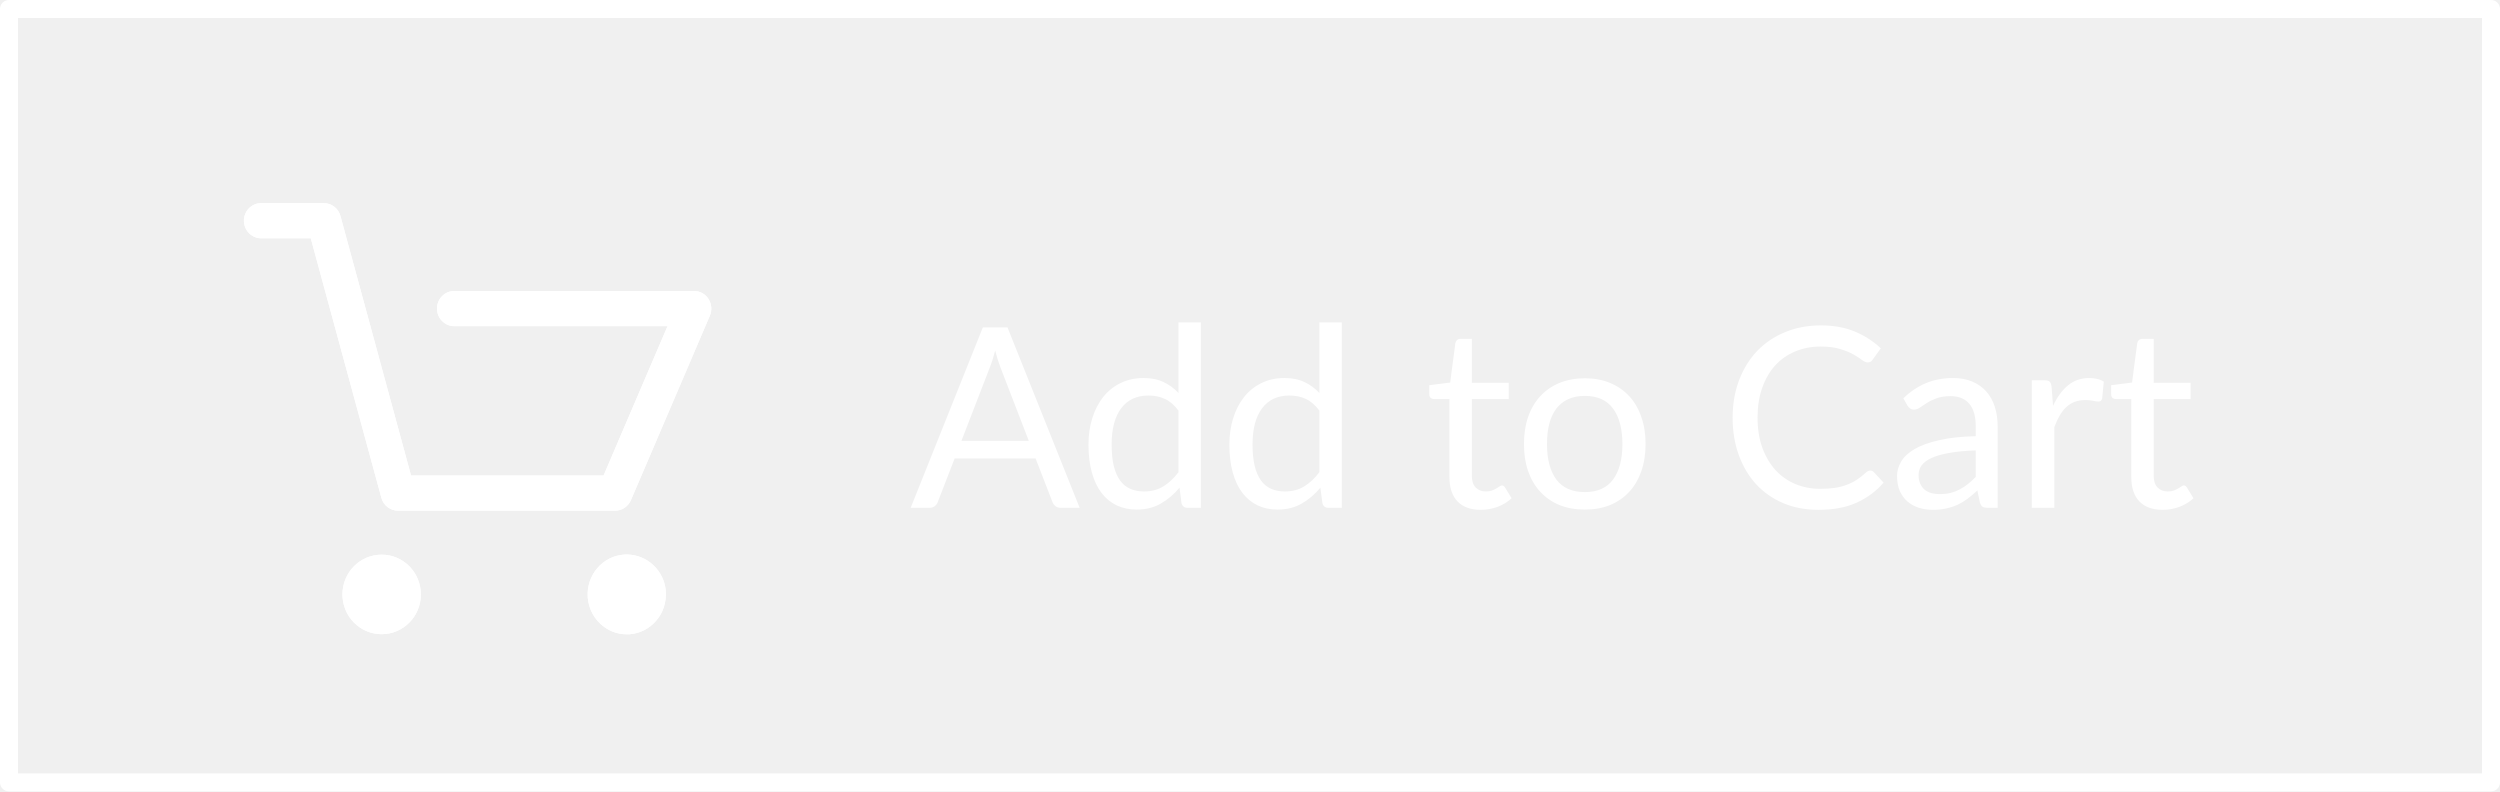
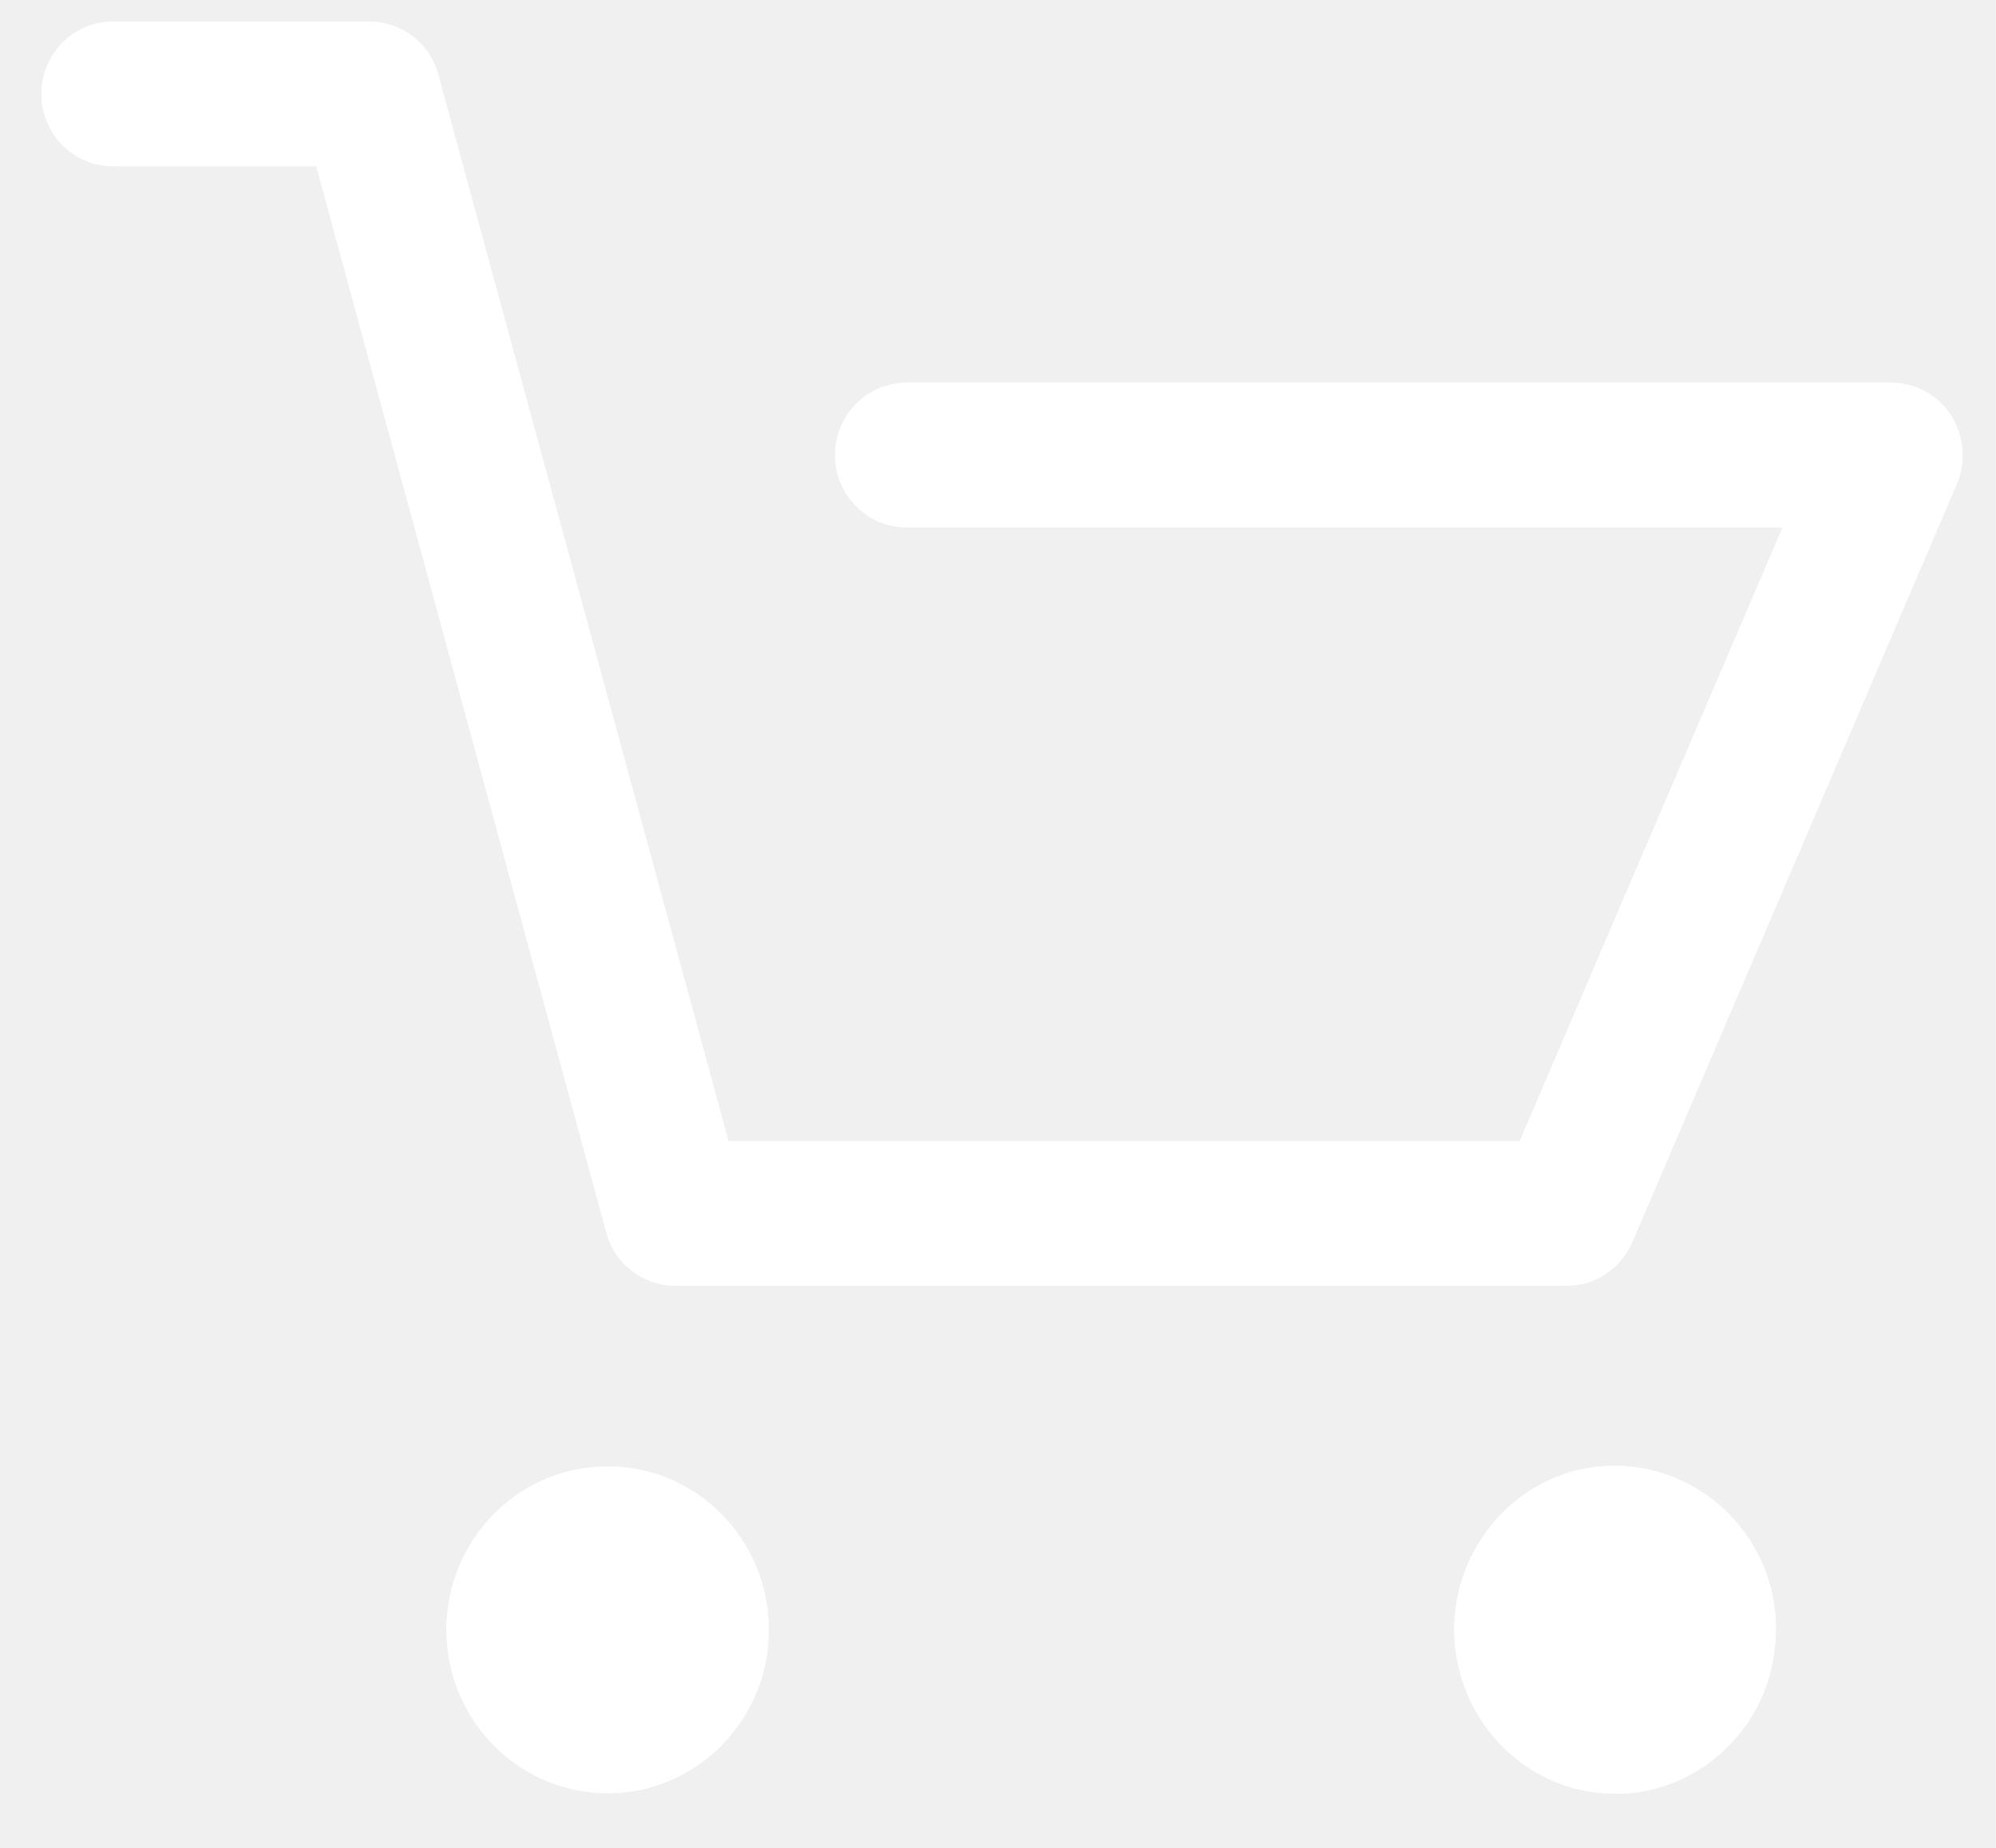
- <svg xmlns="http://www.w3.org/2000/svg" width="139" height="44" viewBox="0 0 139 44" fill="none">
-   <path d="M138.5 0.5H0.5V43.5H138.5V0.5Z" stroke="white" stroke-linejoin="round" />
-   <path d="M34.952 34.266H34.84C34.231 34.266 33.719 33.767 33.675 33.129C33.63 32.46 34.119 31.878 34.764 31.834C34.789 31.832 34.816 31.831 34.842 31.831C35.459 31.831 35.975 32.321 36.021 32.948C36.033 33.197 35.993 33.551 35.737 33.843L35.731 33.85L35.725 33.857C35.529 34.091 35.262 34.232 34.952 34.266ZM21.22 34.26C20.57 34.26 20.04 33.717 20.04 33.05C20.04 32.383 20.57 31.84 21.22 31.84C21.871 31.84 22.4 32.383 22.4 33.05C22.4 33.717 21.871 34.26 21.22 34.26Z" fill="white" />
-   <path d="M34.877 33.266C34.922 33.255 34.943 33.234 34.961 33.213C34.968 33.204 34.976 33.195 34.984 33.185C35.02 33.144 35.024 33.055 35.023 33.011C35.01 32.904 34.919 32.831 34.842 32.831C34.838 32.831 34.834 32.832 34.832 32.832C34.754 32.837 34.666 32.941 34.672 33.062C34.682 33.179 34.768 33.266 34.84 33.266H34.877ZM21.22 33.26C21.319 33.26 21.4 33.166 21.4 33.05C21.4 32.934 21.319 32.84 21.22 32.84C21.121 32.84 21.04 32.934 21.04 33.05C21.04 33.166 21.121 33.26 21.22 33.26ZM35 35.266C34.952 35.266 34.888 35.266 34.84 35.266C33.702 35.266 32.757 34.355 32.677 33.198C32.597 31.993 33.494 30.918 34.696 30.836C34.745 30.833 34.793 30.831 34.842 30.831C35.98 30.831 36.942 31.732 37.02 32.888C37.051 33.492 36.875 34.061 36.49 34.501C36.106 34.958 35.577 35.218 35 35.266ZM21.22 35.26C20.016 35.26 19.04 34.271 19.04 33.05C19.04 31.829 20.016 30.84 21.22 30.84C22.424 30.84 23.4 31.829 23.4 33.05C23.4 34.271 22.424 35.26 21.22 35.26ZM34.199 28.394H22.134C21.701 28.394 21.316 28.101 21.204 27.677L17.278 13.248H14.522C13.994 13.248 13.561 12.809 13.561 12.27C13.561 11.733 13.994 11.293 14.522 11.293H18C18.432 11.293 18.816 11.586 18.929 12.01L22.854 26.439H33.558L37.115 18.134H25.258C24.729 18.134 24.296 17.694 24.296 17.157C24.296 16.619 24.729 16.179 25.258 16.179H38.589C38.91 16.179 39.215 16.342 39.39 16.619C39.566 16.895 39.599 17.237 39.47 17.547L35.08 27.807C34.92 28.165 34.583 28.394 34.199 28.394Z" fill="white" />
-   <path d="M34.877 33.266C34.922 33.255 34.943 33.234 34.961 33.213C34.968 33.204 34.976 33.195 34.984 33.185C35.02 33.144 35.024 33.055 35.023 33.011C35.01 32.904 34.919 32.831 34.842 32.831C34.838 32.831 34.834 32.832 34.832 32.832C34.754 32.837 34.666 32.941 34.672 33.062C34.682 33.179 34.768 33.266 34.84 33.266H34.877ZM21.22 33.26C21.319 33.26 21.4 33.166 21.4 33.05C21.4 32.934 21.319 32.84 21.22 32.84C21.121 32.84 21.04 32.934 21.04 33.05C21.04 33.166 21.121 33.26 21.22 33.26ZM35 35.266C34.952 35.266 34.888 35.266 34.84 35.266C33.702 35.266 32.757 34.355 32.677 33.198C32.597 31.993 33.494 30.918 34.696 30.836C34.745 30.833 34.793 30.831 34.842 30.831C35.98 30.831 36.942 31.732 37.02 32.888C37.051 33.492 36.875 34.061 36.49 34.501C36.106 34.958 35.577 35.218 35 35.266ZM21.22 35.26C20.016 35.26 19.04 34.271 19.04 33.05C19.04 31.829 20.016 30.84 21.22 30.84C22.424 30.84 23.4 31.829 23.4 33.05C23.4 34.271 22.424 35.26 21.22 35.26ZM34.199 28.394H22.134C21.701 28.394 21.316 28.101 21.204 27.677L17.278 13.248H14.522C13.994 13.248 13.561 12.809 13.561 12.27C13.561 11.733 13.994 11.293 14.522 11.293H18C18.432 11.293 18.816 11.586 18.929 12.01L22.854 26.439H33.558L37.115 18.134H25.258C24.729 18.134 24.296 17.694 24.296 17.157C24.296 16.619 24.729 16.179 25.258 16.179H38.589C38.91 16.179 39.215 16.342 39.39 16.619C39.566 16.895 39.599 17.237 39.47 17.547L35.08 27.807C34.92 28.165 34.583 28.394 34.199 28.394Z" fill="white" />
-   <path d="M57.201 24.511L55.626 20.43C55.579 20.309 55.53 20.169 55.479 20.01C55.428 19.847 55.379 19.674 55.332 19.492C55.234 19.87 55.134 20.185 55.031 20.437L53.456 24.511H57.201ZM60.029 28.235H58.979C58.858 28.235 58.76 28.205 58.685 28.144C58.61 28.083 58.554 28.006 58.517 27.913L57.579 25.491H53.078L52.14 27.913C52.112 27.997 52.058 28.072 51.979 28.137C51.9 28.202 51.802 28.235 51.685 28.235H50.635L54.646 18.204H56.018L60.029 28.235ZM65.524 22.831C65.291 22.518 65.039 22.301 64.768 22.18C64.498 22.054 64.194 21.991 63.858 21.991C63.2 21.991 62.694 22.227 62.339 22.698C61.985 23.169 61.807 23.841 61.807 24.714C61.807 25.176 61.847 25.573 61.926 25.904C62.006 26.231 62.122 26.501 62.276 26.716C62.43 26.926 62.619 27.08 62.843 27.178C63.067 27.276 63.322 27.325 63.606 27.325C64.017 27.325 64.374 27.232 64.677 27.045C64.985 26.858 65.268 26.595 65.524 26.254V22.831ZM66.77 17.924V28.235H66.028C65.851 28.235 65.739 28.149 65.692 27.976L65.58 27.115C65.277 27.479 64.932 27.773 64.544 27.997C64.157 28.221 63.709 28.333 63.2 28.333C62.794 28.333 62.426 28.256 62.094 28.102C61.763 27.943 61.481 27.712 61.247 27.409C61.014 27.106 60.834 26.728 60.708 26.275C60.582 25.822 60.519 25.302 60.519 24.714C60.519 24.191 60.589 23.706 60.729 23.258C60.869 22.805 61.07 22.413 61.331 22.082C61.593 21.751 61.912 21.492 62.29 21.305C62.673 21.114 63.102 21.018 63.578 21.018C64.012 21.018 64.383 21.093 64.691 21.242C65.004 21.387 65.282 21.59 65.524 21.851V17.924H66.77ZM73.358 22.831C73.125 22.518 72.873 22.301 72.602 22.18C72.332 22.054 72.028 21.991 71.692 21.991C71.034 21.991 70.528 22.227 70.173 22.698C69.819 23.169 69.641 23.841 69.641 24.714C69.641 25.176 69.681 25.573 69.76 25.904C69.84 26.231 69.956 26.501 70.11 26.716C70.264 26.926 70.453 27.08 70.677 27.178C70.901 27.276 71.156 27.325 71.44 27.325C71.851 27.325 72.208 27.232 72.511 27.045C72.819 26.858 73.102 26.595 73.358 26.254V22.831ZM74.604 17.924V28.235H73.862C73.685 28.235 73.573 28.149 73.526 27.976L73.414 27.115C73.111 27.479 72.766 27.773 72.378 27.997C71.991 28.221 71.543 28.333 71.034 28.333C70.628 28.333 70.26 28.256 69.928 28.102C69.597 27.943 69.315 27.712 69.081 27.409C68.848 27.106 68.668 26.728 68.542 26.275C68.416 25.822 68.353 25.302 68.353 24.714C68.353 24.191 68.423 23.706 68.563 23.258C68.703 22.805 68.904 22.413 69.165 22.082C69.427 21.751 69.746 21.492 70.124 21.305C70.507 21.114 70.936 21.018 71.412 21.018C71.846 21.018 72.217 21.093 72.525 21.242C72.838 21.387 73.116 21.59 73.358 21.851V17.924H74.604ZM82.331 28.347C81.771 28.347 81.34 28.191 81.036 27.878C80.738 27.565 80.588 27.115 80.588 26.527V22.187H79.734C79.66 22.187 79.597 22.166 79.545 22.124C79.494 22.077 79.468 22.007 79.468 21.914V21.417L80.63 21.27L80.917 19.079C80.931 19.009 80.962 18.953 81.008 18.911C81.06 18.864 81.125 18.841 81.204 18.841H81.834V21.284H83.885V22.187H81.834V26.443C81.834 26.742 81.907 26.963 82.051 27.108C82.196 27.253 82.383 27.325 82.611 27.325C82.742 27.325 82.854 27.309 82.947 27.276C83.045 27.239 83.129 27.199 83.199 27.157C83.269 27.115 83.328 27.078 83.374 27.045C83.426 27.008 83.47 26.989 83.507 26.989C83.573 26.989 83.631 27.029 83.682 27.108L84.046 27.703C83.832 27.904 83.573 28.062 83.269 28.179C82.966 28.291 82.653 28.347 82.331 28.347ZM88.12 21.032C88.638 21.032 89.105 21.118 89.52 21.291C89.935 21.464 90.29 21.709 90.584 22.026C90.878 22.343 91.102 22.728 91.256 23.181C91.415 23.629 91.494 24.131 91.494 24.686C91.494 25.246 91.415 25.75 91.256 26.198C91.102 26.646 90.878 27.029 90.584 27.346C90.29 27.663 89.935 27.908 89.52 28.081C89.105 28.249 88.638 28.333 88.12 28.333C87.597 28.333 87.126 28.249 86.706 28.081C86.29 27.908 85.936 27.663 85.642 27.346C85.348 27.029 85.121 26.646 84.963 26.198C84.809 25.75 84.732 25.246 84.732 24.686C84.732 24.131 84.809 23.629 84.963 23.181C85.121 22.728 85.348 22.343 85.642 22.026C85.936 21.709 86.29 21.464 86.706 21.291C87.126 21.118 87.597 21.032 88.12 21.032ZM88.12 27.36C88.82 27.36 89.343 27.127 89.688 26.66C90.033 26.189 90.206 25.533 90.206 24.693C90.206 23.848 90.033 23.19 89.688 22.719C89.343 22.248 88.82 22.012 88.12 22.012C87.765 22.012 87.455 22.073 87.189 22.194C86.927 22.315 86.708 22.49 86.531 22.719C86.358 22.948 86.228 23.23 86.139 23.566C86.055 23.897 86.013 24.273 86.013 24.693C86.013 25.533 86.186 26.189 86.531 26.66C86.881 27.127 87.41 27.36 88.12 27.36ZM103.992 26.163C104.067 26.163 104.132 26.193 104.188 26.254L104.727 26.835C104.317 27.311 103.817 27.682 103.229 27.948C102.646 28.214 101.939 28.347 101.108 28.347C100.39 28.347 99.736 28.223 99.148 27.976C98.56 27.724 98.058 27.374 97.643 26.926C97.228 26.473 96.906 25.932 96.677 25.302C96.448 24.672 96.334 23.979 96.334 23.223C96.334 22.467 96.453 21.774 96.691 21.144C96.929 20.514 97.263 19.973 97.692 19.52C98.126 19.067 98.644 18.717 99.246 18.47C99.848 18.218 100.513 18.092 101.241 18.092C101.955 18.092 102.585 18.206 103.131 18.435C103.677 18.664 104.158 18.974 104.573 19.366L104.125 19.989C104.097 20.036 104.06 20.075 104.013 20.108C103.971 20.136 103.913 20.15 103.838 20.15C103.754 20.15 103.652 20.106 103.53 20.017C103.409 19.924 103.25 19.821 103.054 19.709C102.858 19.597 102.613 19.497 102.319 19.408C102.025 19.315 101.664 19.268 101.234 19.268C100.716 19.268 100.243 19.359 99.813 19.541C99.384 19.718 99.013 19.977 98.7 20.318C98.392 20.659 98.152 21.074 97.979 21.564C97.806 22.054 97.72 22.607 97.72 23.223C97.72 23.848 97.809 24.406 97.986 24.896C98.168 25.386 98.413 25.801 98.721 26.142C99.034 26.478 99.4 26.735 99.82 26.912C100.245 27.089 100.702 27.178 101.192 27.178C101.491 27.178 101.759 27.162 101.997 27.129C102.24 27.092 102.462 27.036 102.662 26.961C102.868 26.886 103.057 26.793 103.229 26.681C103.407 26.564 103.582 26.427 103.754 26.268C103.834 26.198 103.913 26.163 103.992 26.163ZM109.851 25.043C109.277 25.062 108.787 25.108 108.381 25.183C107.979 25.253 107.65 25.346 107.394 25.463C107.142 25.58 106.957 25.717 106.841 25.876C106.729 26.035 106.673 26.212 106.673 26.408C106.673 26.595 106.703 26.756 106.764 26.891C106.824 27.026 106.906 27.138 107.009 27.227C107.116 27.311 107.24 27.374 107.38 27.416C107.524 27.453 107.678 27.472 107.842 27.472C108.061 27.472 108.262 27.451 108.444 27.409C108.626 27.362 108.796 27.297 108.955 27.213C109.118 27.129 109.272 27.029 109.417 26.912C109.566 26.795 109.711 26.662 109.851 26.513V25.043ZM105.826 22.145C106.218 21.767 106.64 21.485 107.093 21.298C107.545 21.111 108.047 21.018 108.598 21.018C108.994 21.018 109.347 21.083 109.655 21.214C109.963 21.345 110.222 21.527 110.432 21.76C110.642 21.993 110.8 22.276 110.908 22.607C111.015 22.938 111.069 23.302 111.069 23.699V28.235H110.516C110.394 28.235 110.301 28.216 110.236 28.179C110.17 28.137 110.119 28.058 110.082 27.941L109.942 27.269C109.755 27.442 109.573 27.596 109.396 27.731C109.218 27.862 109.032 27.974 108.836 28.067C108.64 28.156 108.43 28.223 108.206 28.27C107.986 28.321 107.741 28.347 107.471 28.347C107.195 28.347 106.936 28.31 106.694 28.235C106.451 28.156 106.239 28.039 106.057 27.885C105.879 27.731 105.737 27.537 105.63 27.304C105.527 27.066 105.476 26.786 105.476 26.464C105.476 26.184 105.553 25.916 105.707 25.659C105.861 25.398 106.11 25.167 106.456 24.966C106.801 24.765 107.251 24.602 107.807 24.476C108.362 24.345 109.043 24.271 109.851 24.252V23.699C109.851 23.148 109.732 22.733 109.494 22.453C109.256 22.168 108.908 22.026 108.451 22.026C108.143 22.026 107.884 22.066 107.674 22.145C107.468 22.22 107.289 22.306 107.135 22.404C106.985 22.497 106.855 22.584 106.743 22.663C106.635 22.738 106.528 22.775 106.421 22.775C106.337 22.775 106.264 22.754 106.204 22.712C106.143 22.665 106.092 22.609 106.05 22.544L105.826 22.145ZM114.15 22.565C114.374 22.08 114.649 21.702 114.976 21.431C115.302 21.156 115.701 21.018 116.173 21.018C116.322 21.018 116.464 21.034 116.6 21.067C116.74 21.1 116.863 21.151 116.971 21.221L116.88 22.152C116.852 22.269 116.782 22.327 116.67 22.327C116.604 22.327 116.509 22.313 116.383 22.285C116.257 22.257 116.114 22.243 115.956 22.243C115.732 22.243 115.531 22.276 115.354 22.341C115.181 22.406 115.025 22.504 114.885 22.635C114.749 22.761 114.626 22.92 114.514 23.111C114.406 23.298 114.308 23.512 114.22 23.755V28.235H112.967V21.144H113.681C113.816 21.144 113.909 21.17 113.961 21.221C114.012 21.272 114.047 21.361 114.066 21.487L114.15 22.565ZM120.243 28.347C119.683 28.347 119.252 28.191 118.948 27.878C118.65 27.565 118.5 27.115 118.5 26.527V22.187H117.646C117.572 22.187 117.509 22.166 117.457 22.124C117.406 22.077 117.38 22.007 117.38 21.914V21.417L118.542 21.27L118.829 19.079C118.843 19.009 118.874 18.953 118.92 18.911C118.972 18.864 119.037 18.841 119.116 18.841H119.746V21.284H121.797V22.187H119.746V26.443C119.746 26.742 119.819 26.963 119.963 27.108C120.108 27.253 120.295 27.325 120.523 27.325C120.654 27.325 120.766 27.309 120.859 27.276C120.957 27.239 121.041 27.199 121.111 27.157C121.181 27.115 121.24 27.078 121.286 27.045C121.338 27.008 121.382 26.989 121.419 26.989C121.485 26.989 121.543 27.029 121.594 27.108L121.958 27.703C121.744 27.904 121.485 28.062 121.181 28.179C120.878 28.291 120.565 28.347 120.243 28.347Z" fill="white" />
+ <svg xmlns="http://www.w3.org/2000/svg" width="27" height="25" viewBox="0 0 27 25" fill="none">
+   <path d="M21.951 23.267H21.839C21.229 23.267 20.718 22.767 20.674 22.129C20.629 21.461 21.117 20.878 21.763 20.835C21.788 20.833 21.814 20.832 21.84 20.832C22.457 20.832 22.974 21.322 23.02 21.949C23.032 22.197 22.991 22.551 22.736 22.844L22.73 22.851L22.724 22.858C22.527 23.091 22.261 23.232 21.951 23.267ZM8.219 23.26C7.568 23.26 7.039 22.717 7.039 22.05C7.039 21.383 7.568 20.841 8.219 20.841C8.869 20.841 9.399 21.383 9.399 22.05C9.399 22.717 8.869 23.26 8.219 23.26Z" fill="white" />
+   <path d="M21.876 22.266C21.921 22.255 21.942 22.234 21.96 22.213C21.968 22.204 21.976 22.195 21.983 22.186C22.02 22.144 22.023 22.055 22.022 22.011C22.009 21.904 21.919 21.831 21.841 21.831C21.837 21.831 21.834 21.832 21.831 21.832C21.753 21.837 21.665 21.941 21.672 22.062C21.681 22.179 21.767 22.266 21.839 22.266H21.876ZM8.22 22.26C8.319 22.26 8.399 22.166 8.399 22.05C8.399 21.934 8.319 21.84 8.22 21.84C8.12 21.84 8.04 21.934 8.04 22.05C8.04 22.166 8.12 22.26 8.22 22.26ZM22 24.266C21.952 24.266 21.888 24.266 21.839 24.266C20.702 24.266 19.757 23.355 19.677 22.198C19.596 20.993 20.494 19.918 21.695 19.836C21.744 19.833 21.793 19.831 21.841 19.831C22.98 19.831 23.941 20.732 24.019 21.888C24.05 22.491 23.874 23.061 23.49 23.501C23.105 23.957 22.576 24.218 22 24.266ZM8.22 24.26C7.015 24.26 6.04 23.271 6.04 22.05C6.04 20.829 7.015 19.84 8.22 19.84C9.424 19.84 10.399 20.829 10.399 22.05C10.399 23.271 9.424 24.26 8.22 24.26ZM21.198 17.394H9.133C8.7 17.394 8.316 17.101 8.203 16.677L4.278 2.248H1.522C0.993 2.248 0.561 1.809 0.561 1.27C0.561 0.733 0.993 0.293 1.522 0.293H4.999C5.431 0.293 5.816 0.586 5.928 1.01L9.854 15.439H20.558L24.114 7.134H12.258C11.729 7.134 11.296 6.694 11.296 6.156C11.296 5.619 11.729 5.179 12.258 5.179H25.589C25.909 5.179 26.214 5.342 26.39 5.619C26.566 5.895 26.598 6.237 26.47 6.547L22.079 16.807C21.919 17.165 21.583 17.394 21.198 17.394Z" fill="white" />
+   <path d="M21.876 22.266C21.921 22.255 21.942 22.234 21.96 22.213C21.968 22.204 21.976 22.195 21.983 22.186C22.02 22.144 22.023 22.055 22.022 22.011C22.009 21.904 21.919 21.831 21.841 21.831C21.837 21.831 21.834 21.832 21.831 21.832C21.753 21.837 21.665 21.941 21.672 22.062C21.681 22.179 21.767 22.266 21.839 22.266H21.876ZM8.22 22.26C8.319 22.26 8.399 22.166 8.399 22.05C8.399 21.934 8.319 21.84 8.22 21.84C8.12 21.84 8.04 21.934 8.04 22.05C8.04 22.166 8.12 22.26 8.22 22.26ZM22 24.266C21.952 24.266 21.888 24.266 21.839 24.266C20.702 24.266 19.757 23.355 19.677 22.198C19.596 20.993 20.494 19.918 21.695 19.836C21.744 19.833 21.793 19.831 21.841 19.831C22.98 19.831 23.941 20.732 24.019 21.888C24.05 22.491 23.874 23.061 23.49 23.501C23.105 23.957 22.576 24.218 22 24.266ZM8.22 24.26C7.015 24.26 6.04 23.271 6.04 22.05C6.04 20.829 7.015 19.84 8.22 19.84C9.424 19.84 10.399 20.829 10.399 22.05C10.399 23.271 9.424 24.26 8.22 24.26ZM21.198 17.394H9.133C8.7 17.394 8.316 17.101 8.203 16.677L4.278 2.248H1.522C0.993 2.248 0.561 1.809 0.561 1.27C0.561 0.733 0.993 0.293 1.522 0.293H4.999C5.431 0.293 5.816 0.586 5.928 1.01L9.854 15.439H20.558L24.114 7.134H12.258C11.729 7.134 11.296 6.694 11.296 6.156C11.296 5.619 11.729 5.179 12.258 5.179H25.589C25.909 5.179 26.214 5.342 26.39 5.619C26.566 5.895 26.598 6.237 26.47 6.547L22.079 16.807C21.919 17.165 21.583 17.394 21.198 17.394Z" fill="white" />
</svg>
